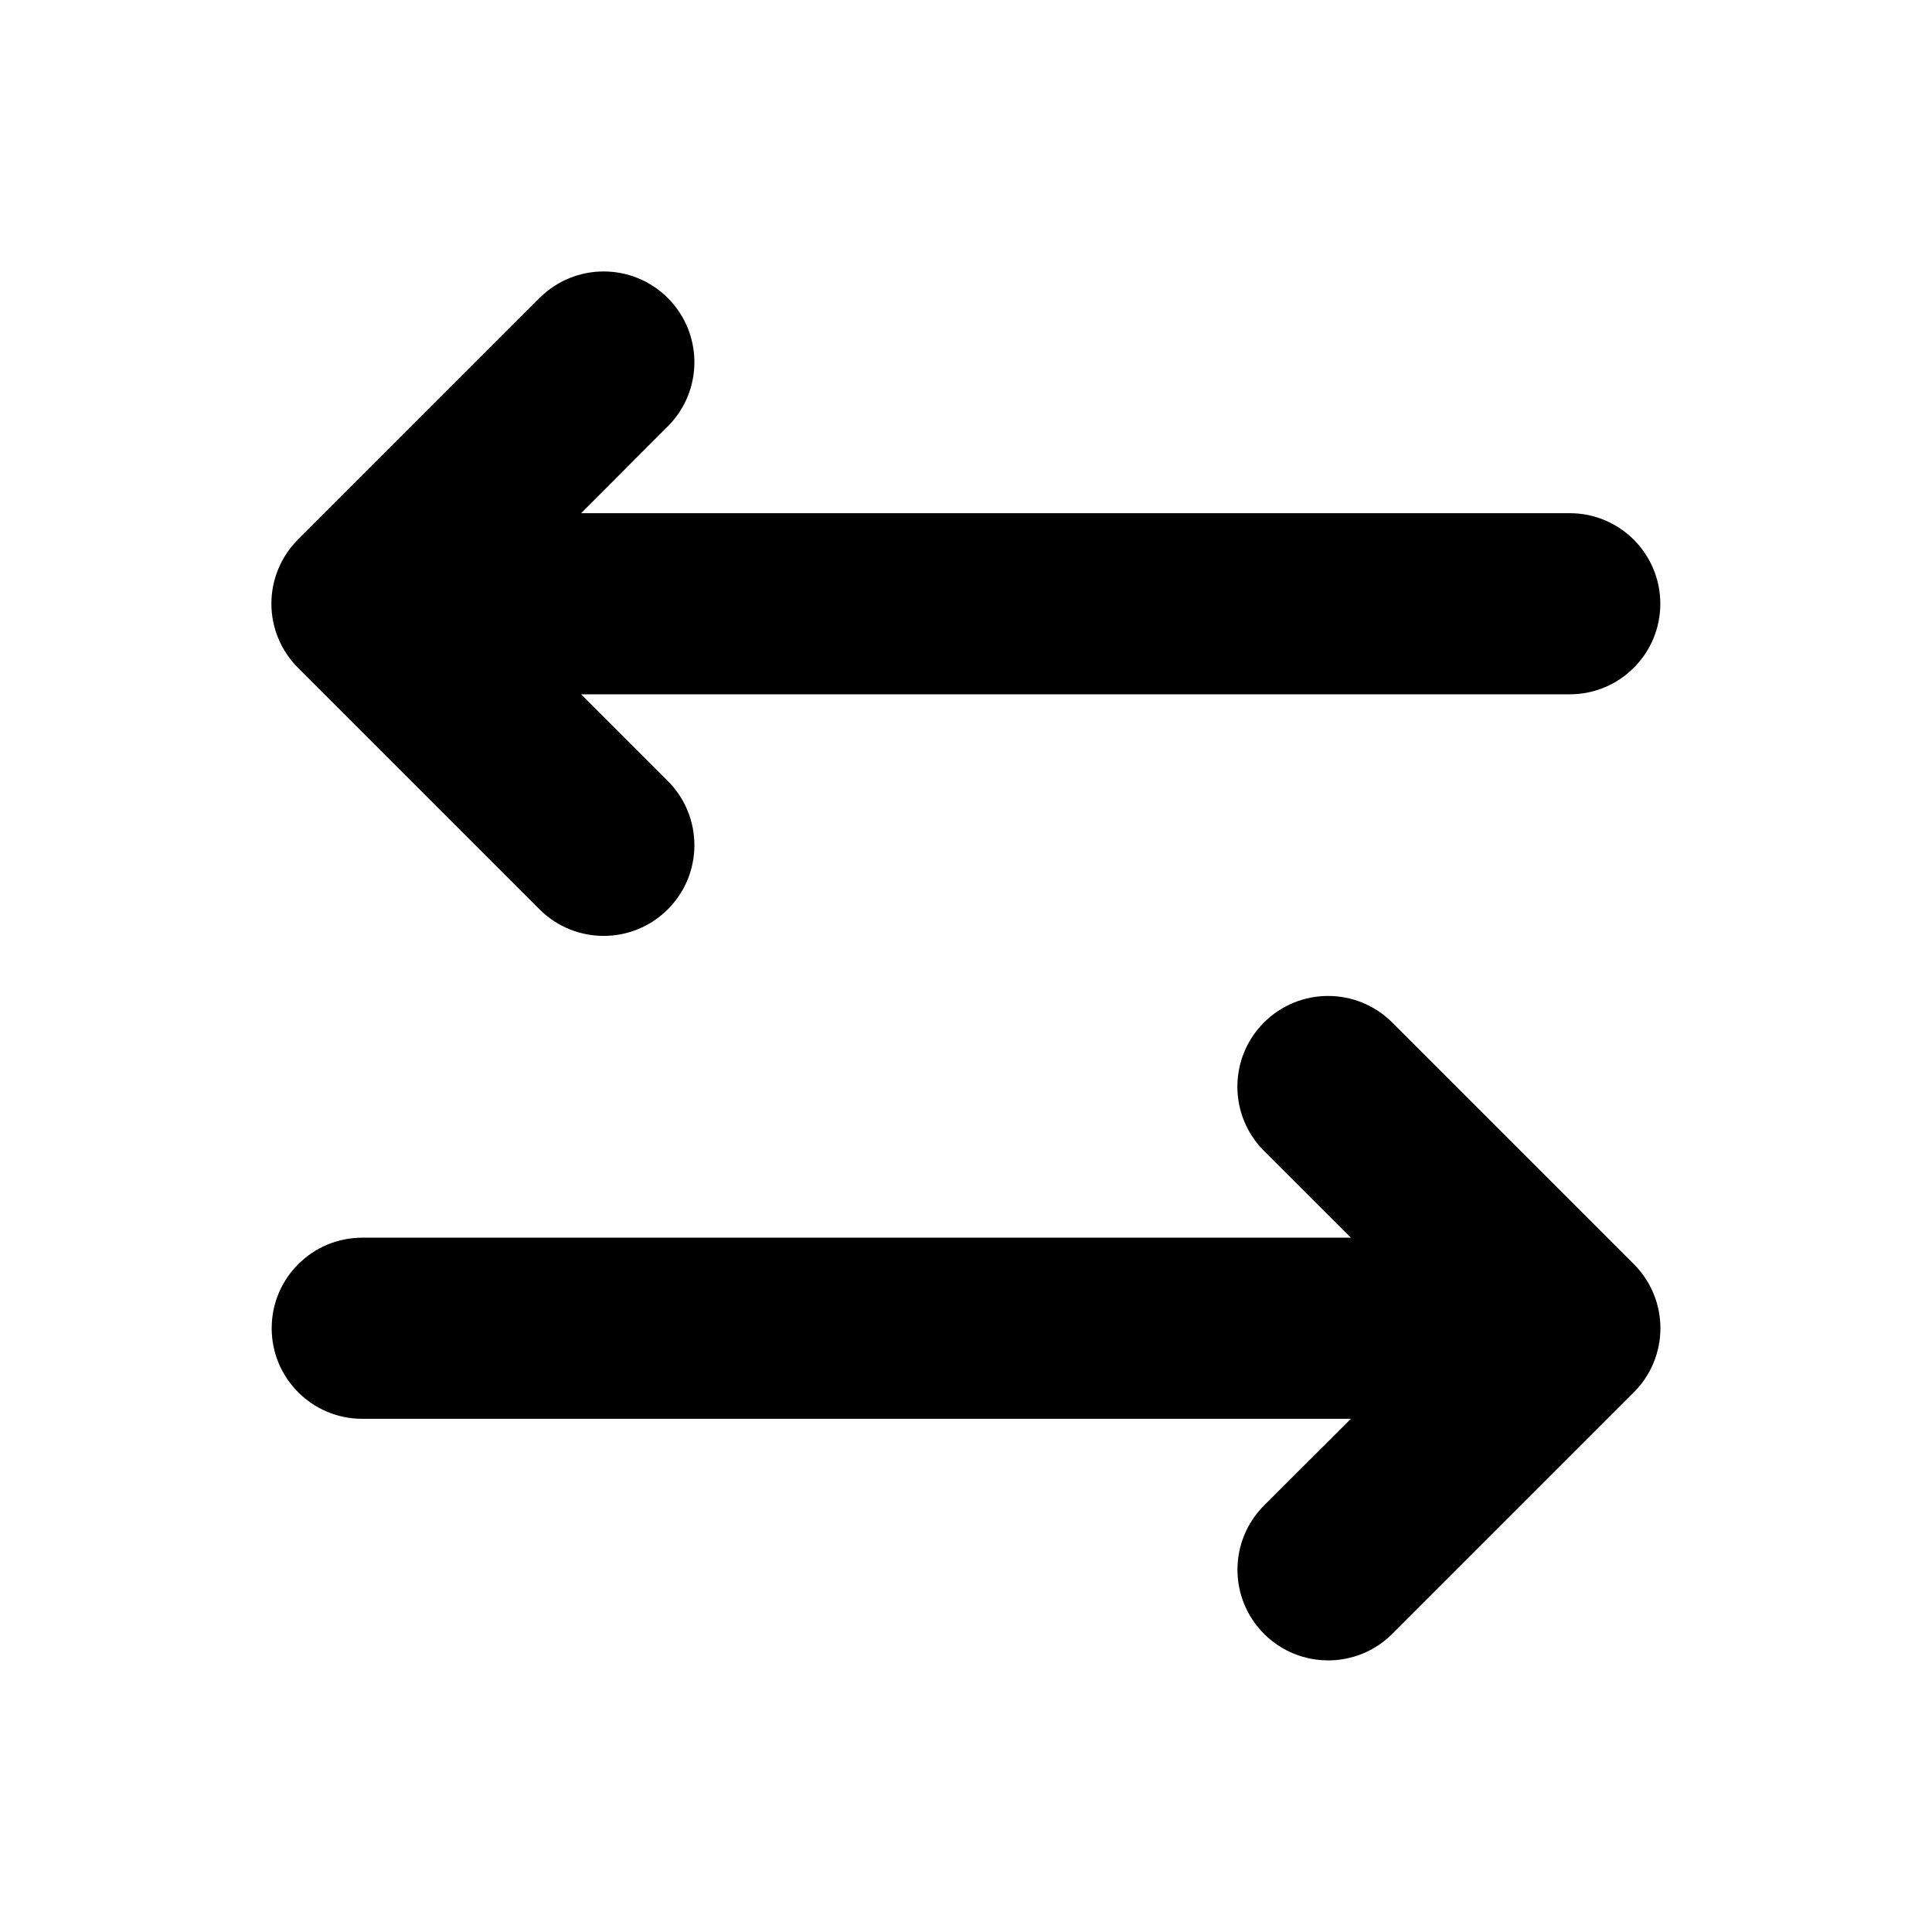
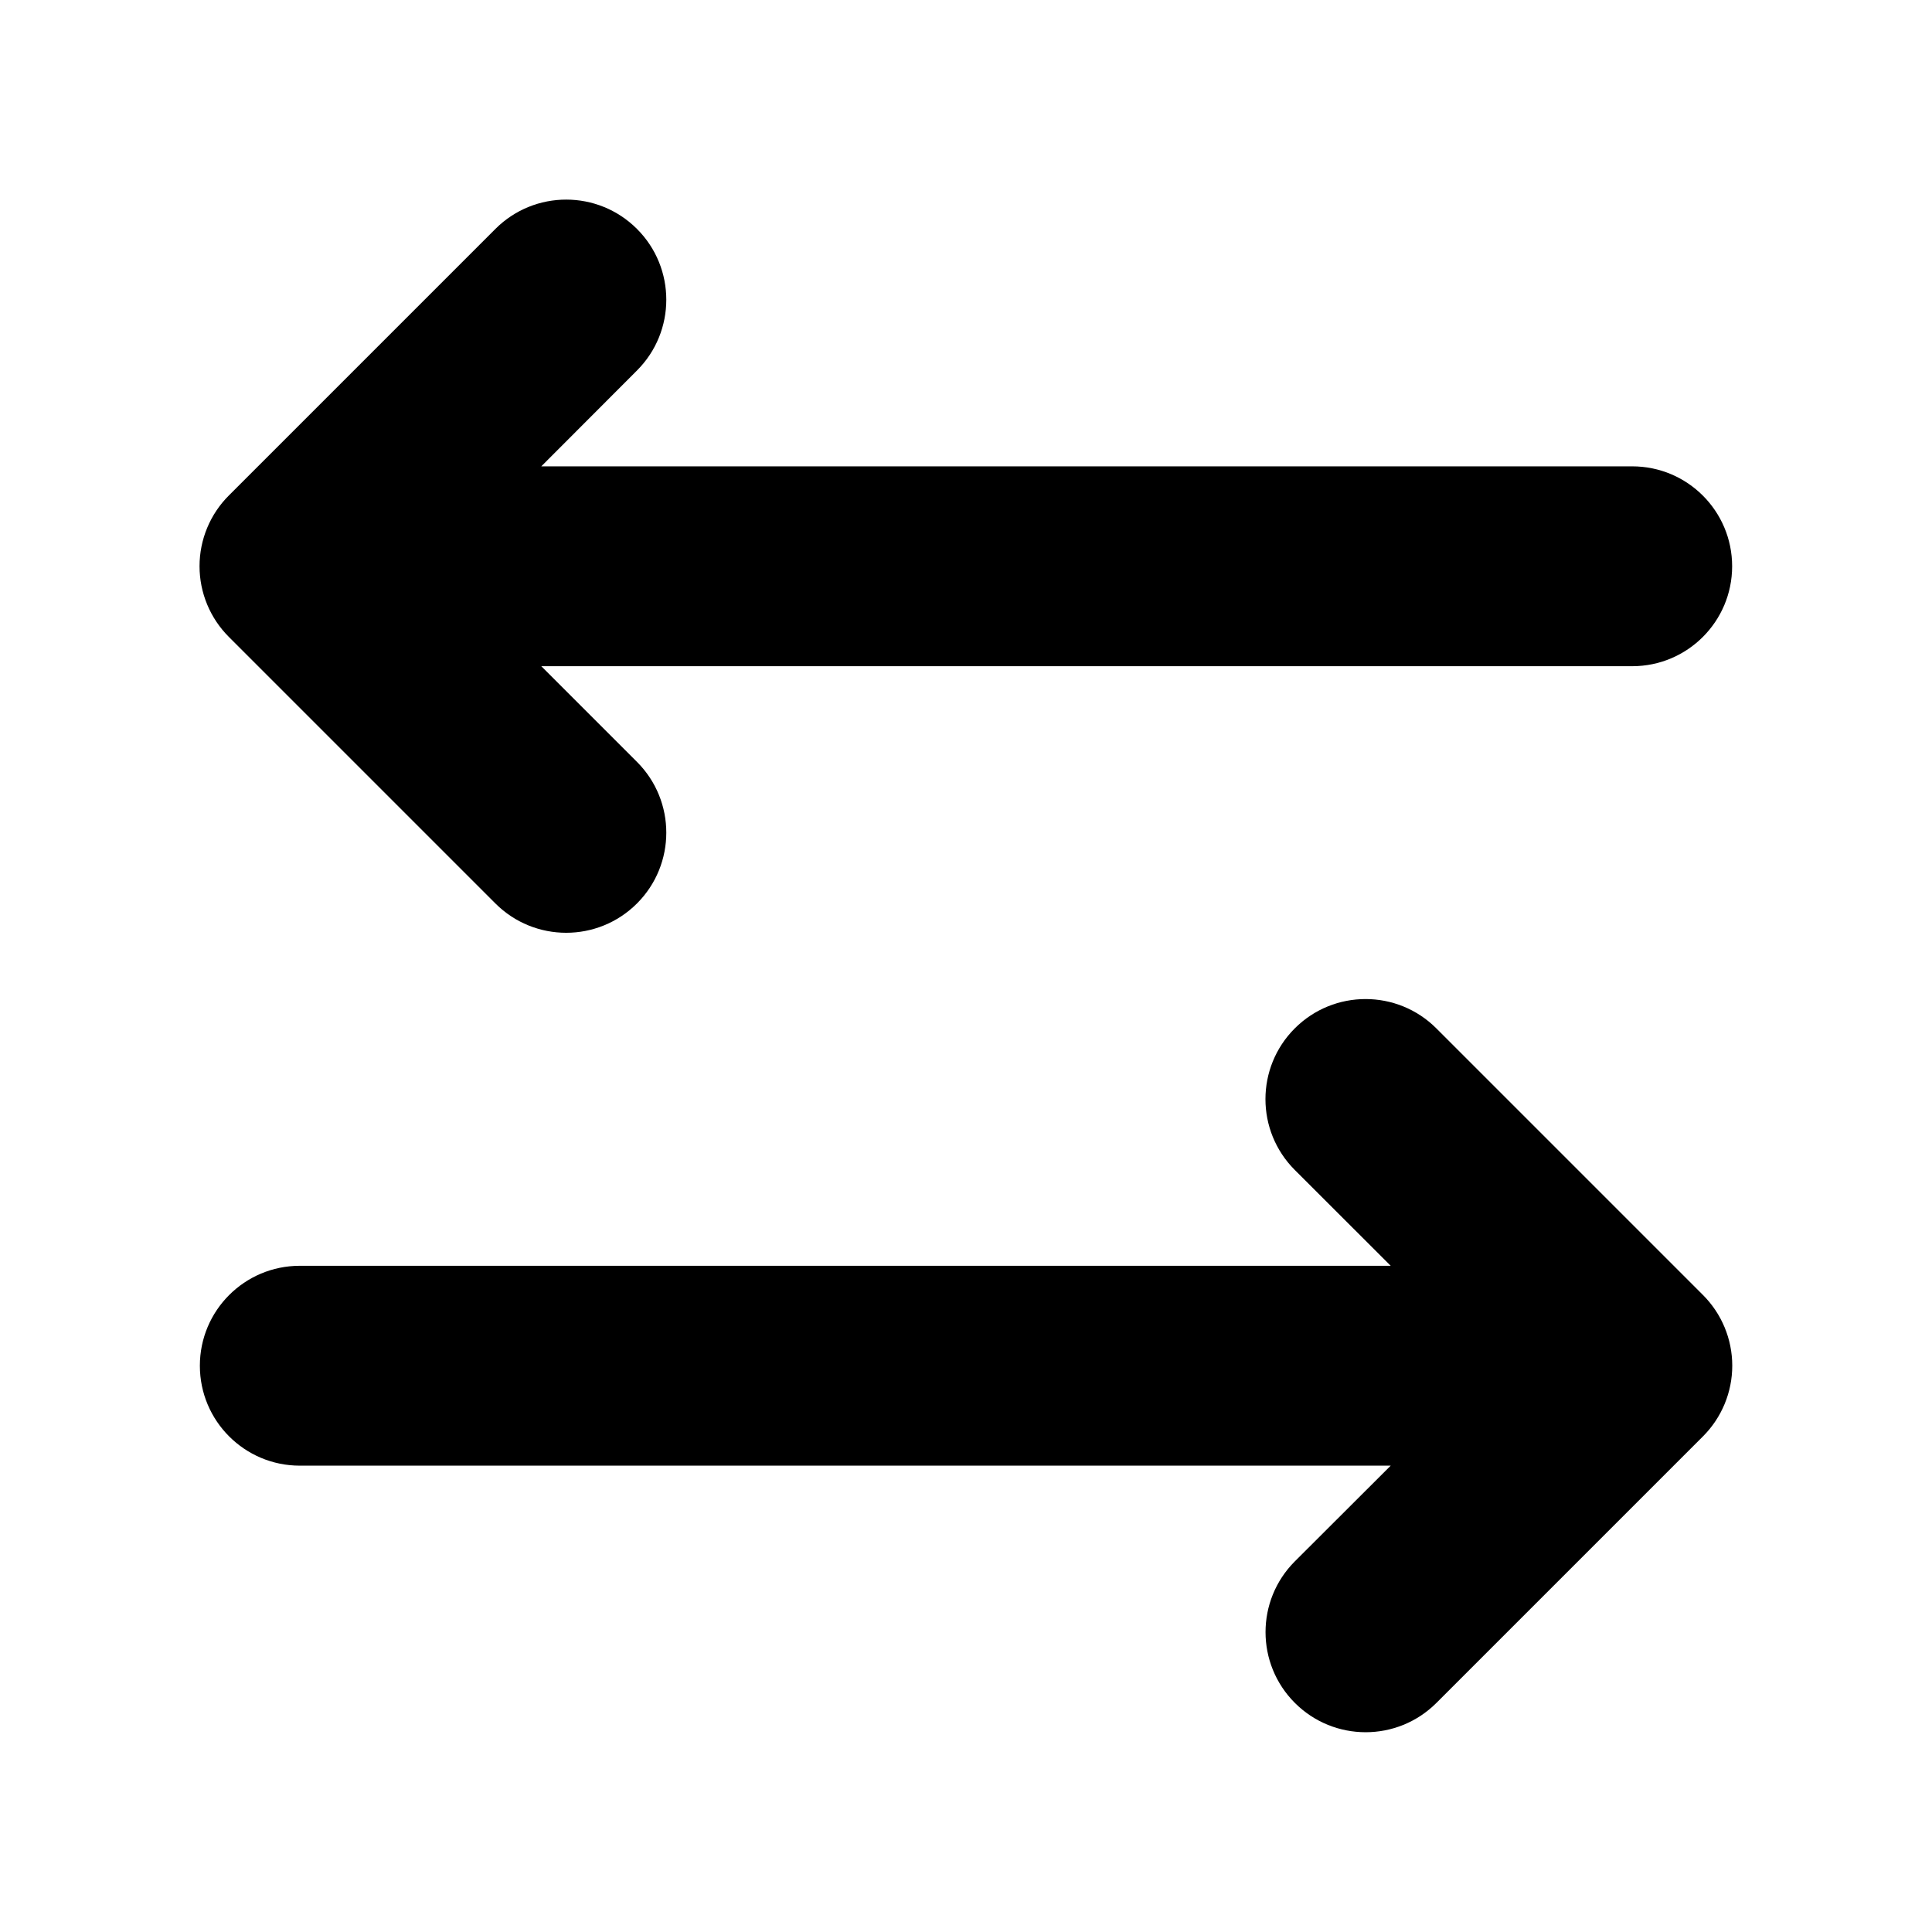
- <svg xmlns="http://www.w3.org/2000/svg" viewBox="0 0 256 256">
+ <svg xmlns="http://www.w3.org/2000/svg" viewBox="12 12 232 232">
  <path d="M216.49,184.49l-32,32a12,12,0,0,1-17-17L179,188H48a12,12,0,0,1,0-24H179l-11.52-11.51a12,12,0,0,1,17-17l32,32A12,12,0,0,1,216.49,184.49Zm-145-64a12,12,0,0,0,17-17L77,92H208a12,12,0,0,0,0-24H77L88.49,56.49a12,12,0,0,0-17-17l-32,32a12,12,0,0,0,0,17Z" />
</svg>
